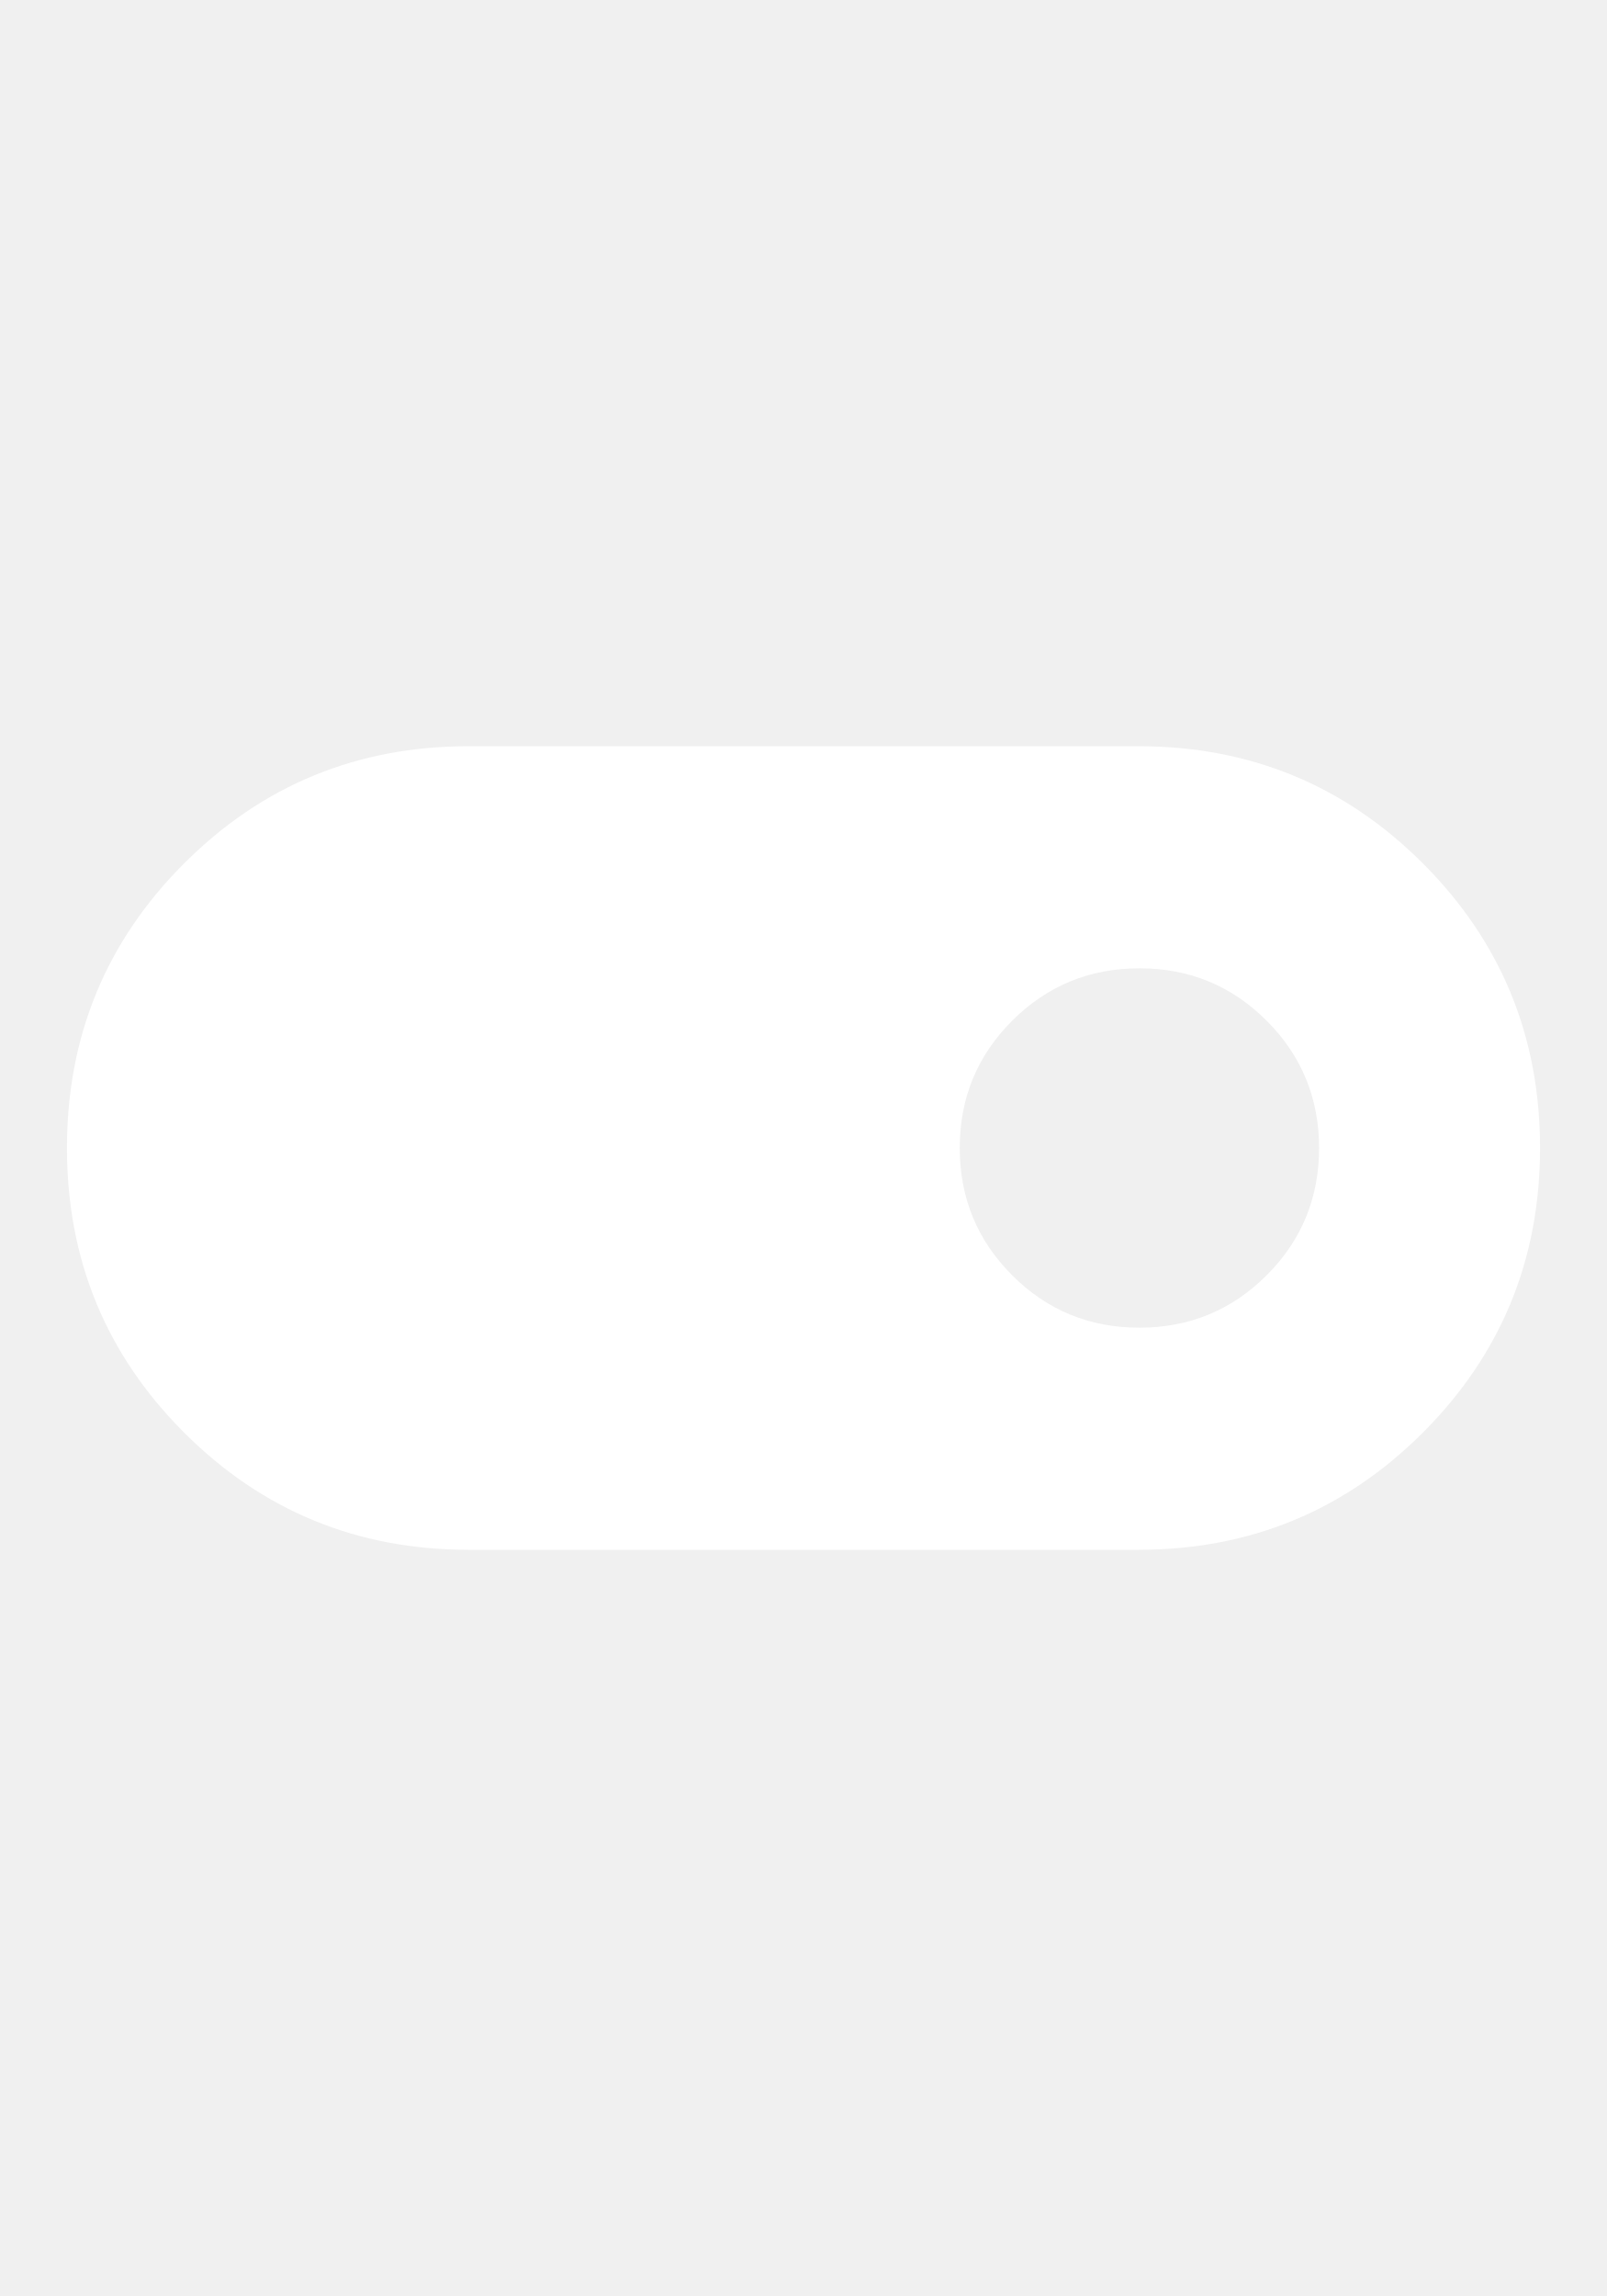
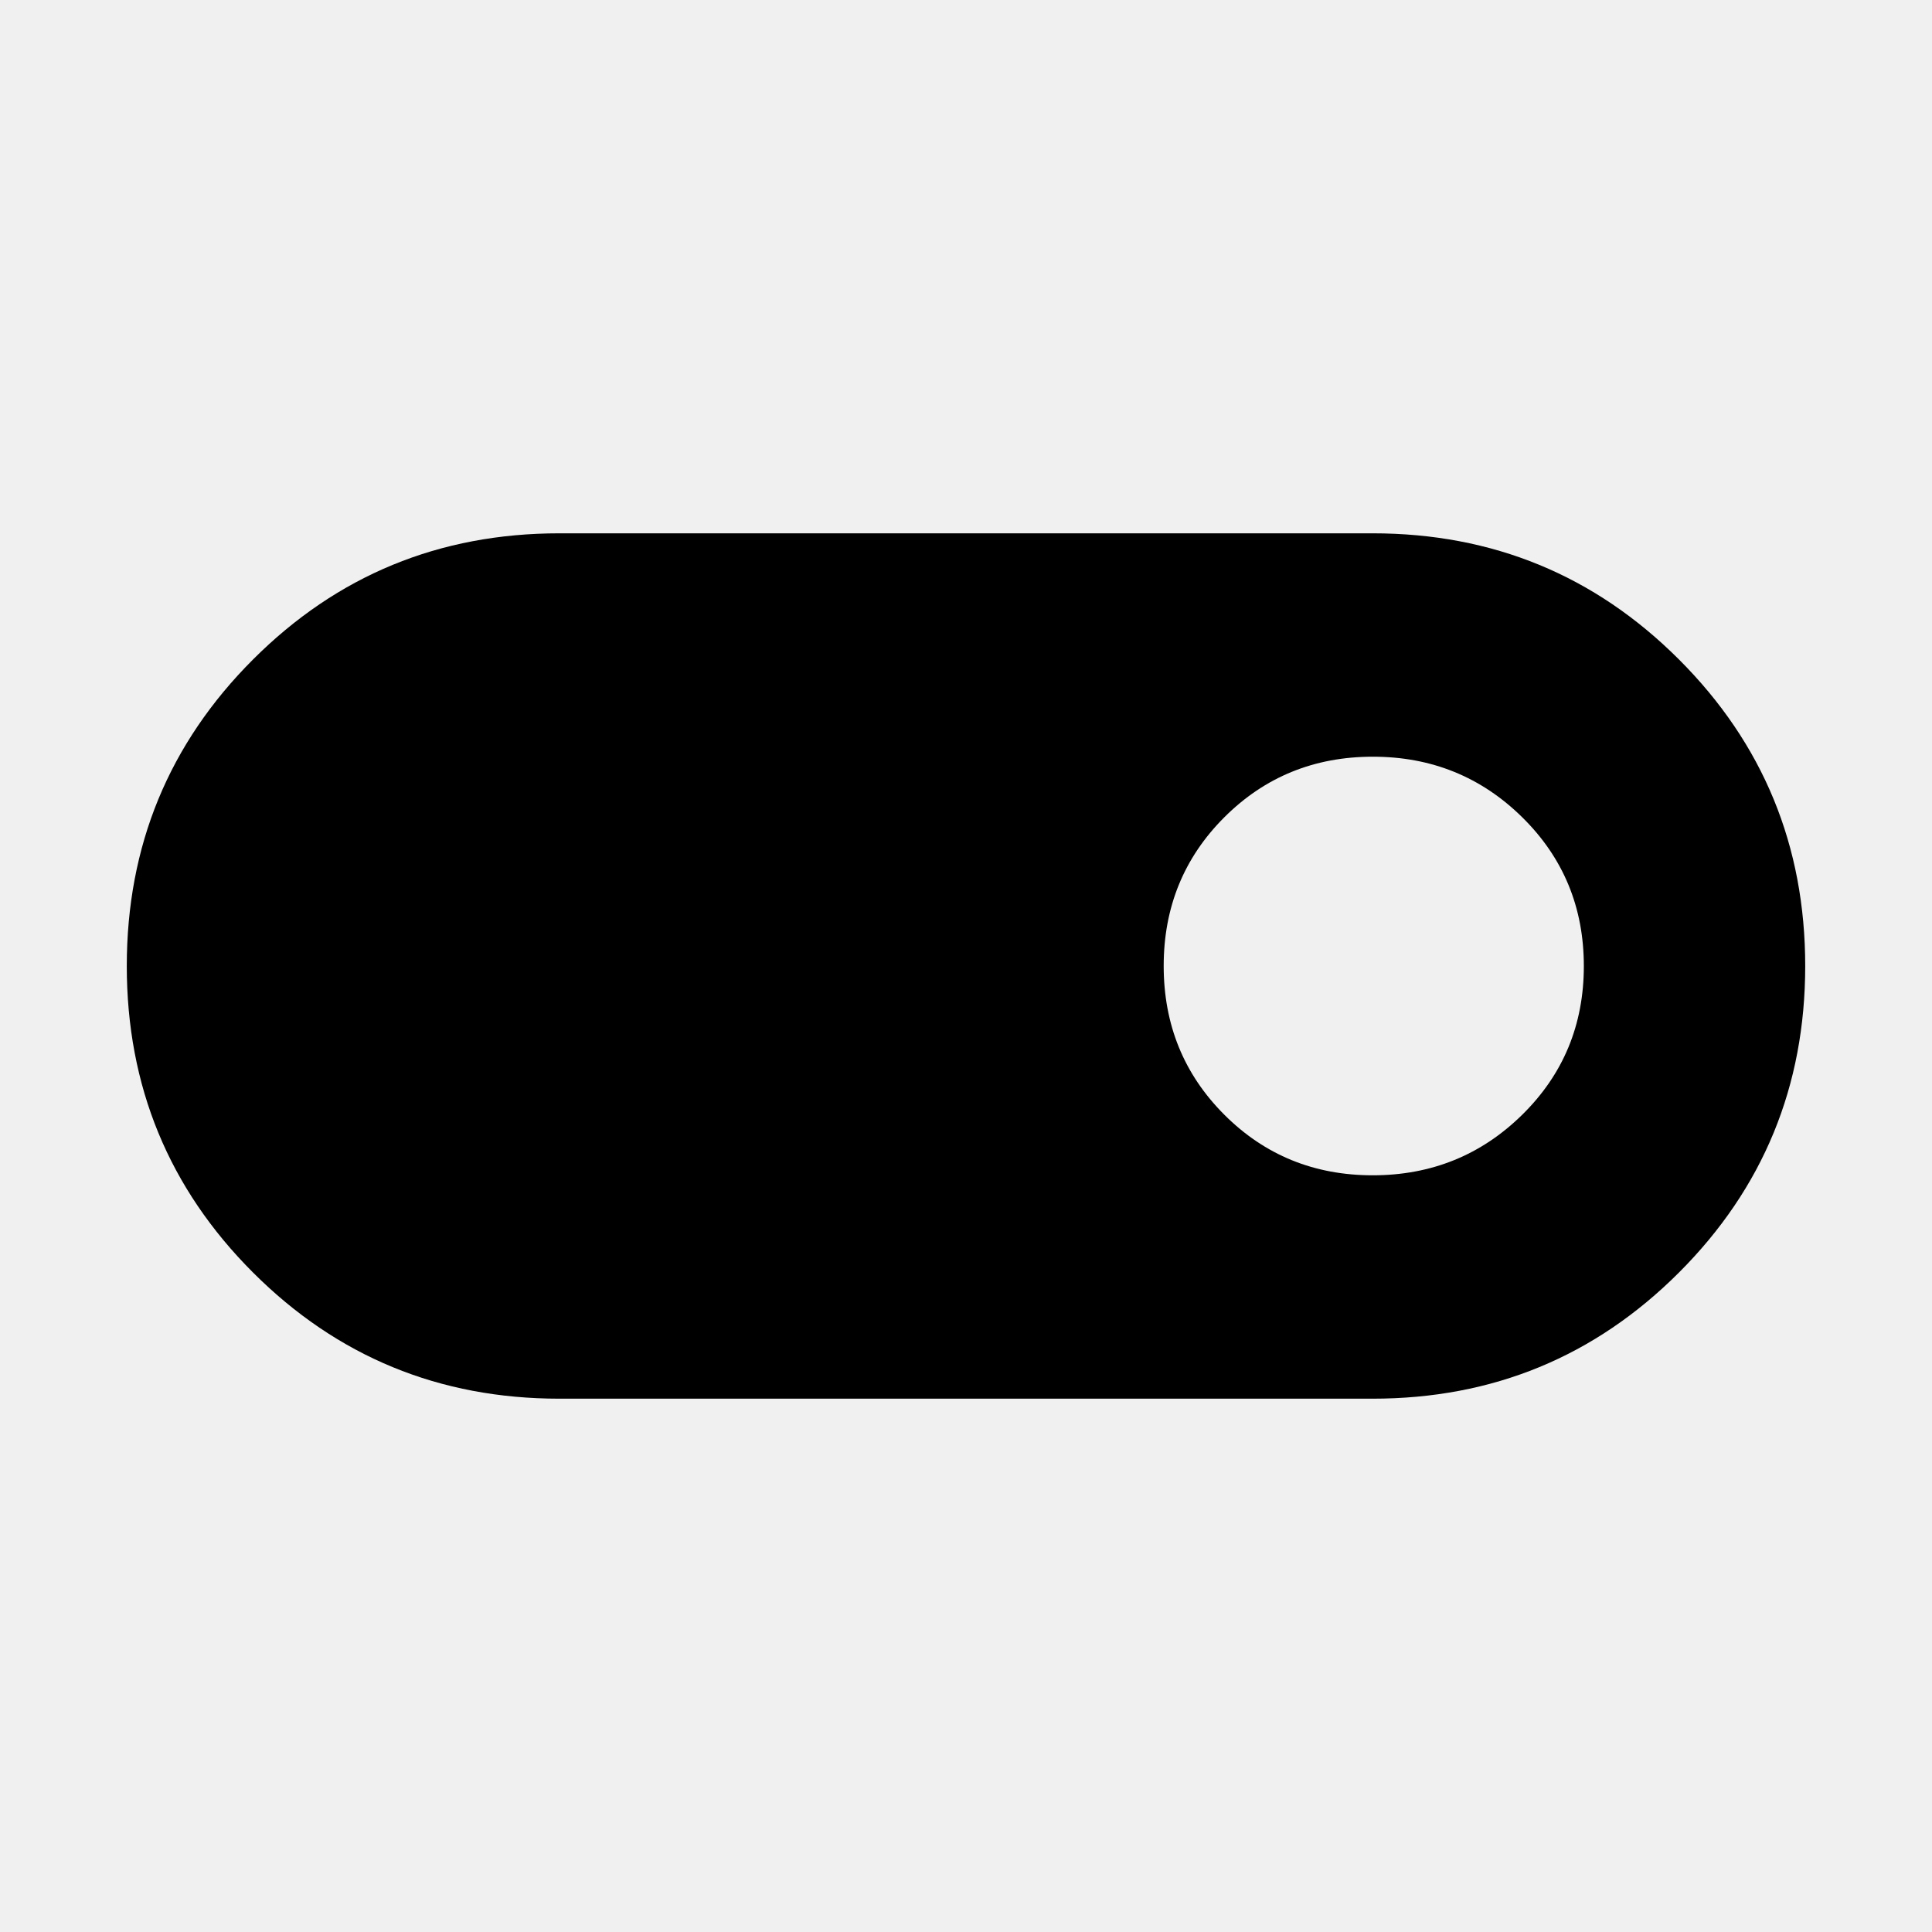
- <svg xmlns="http://www.w3.org/2000/svg" height="40" viewBox="0 96 960 960" width="28" fill="#FFFFFF">
-   <path d="M280 816q-100 0-170-70T40 576q0-100 70-170t170-70h400q100 0 170 70t70 170q0 100-70 170t-170 70H280Zm400.627-132.667q44.706 0 76.039-31.294 31.334-31.294 31.334-76T756.706 500q-31.294-31.333-76-31.333t-76.039 31.294q-31.333 31.294-31.333 76T604.628 652q31.294 31.333 75.999 31.333Z" />
+ <svg xmlns="http://www.w3.org/2000/svg" height="48" viewBox="0 96 960 960" width="48">
+   <path d="M278 791q-89.583 0-152.292-62.707Q63 665.586 63 576.005q0-89.582 62.708-152.294Q188.417 361 278 361h404q89.583 0 152.292 62.707Q897 486.414 897 575.995q0 89.582-62.708 152.294Q771.583 791 682 791H278Zm404.109-111q43.678 0 74.285-30.1Q787 619.801 787 576.032q0-43.769-30.575-73.901Q725.85 472 682.172 472t-73.81 30.1q-30.131 30.099-30.131 73.868 0 43.769 30.099 73.901Q638.43 680 682.109 680Z" />
</svg>
